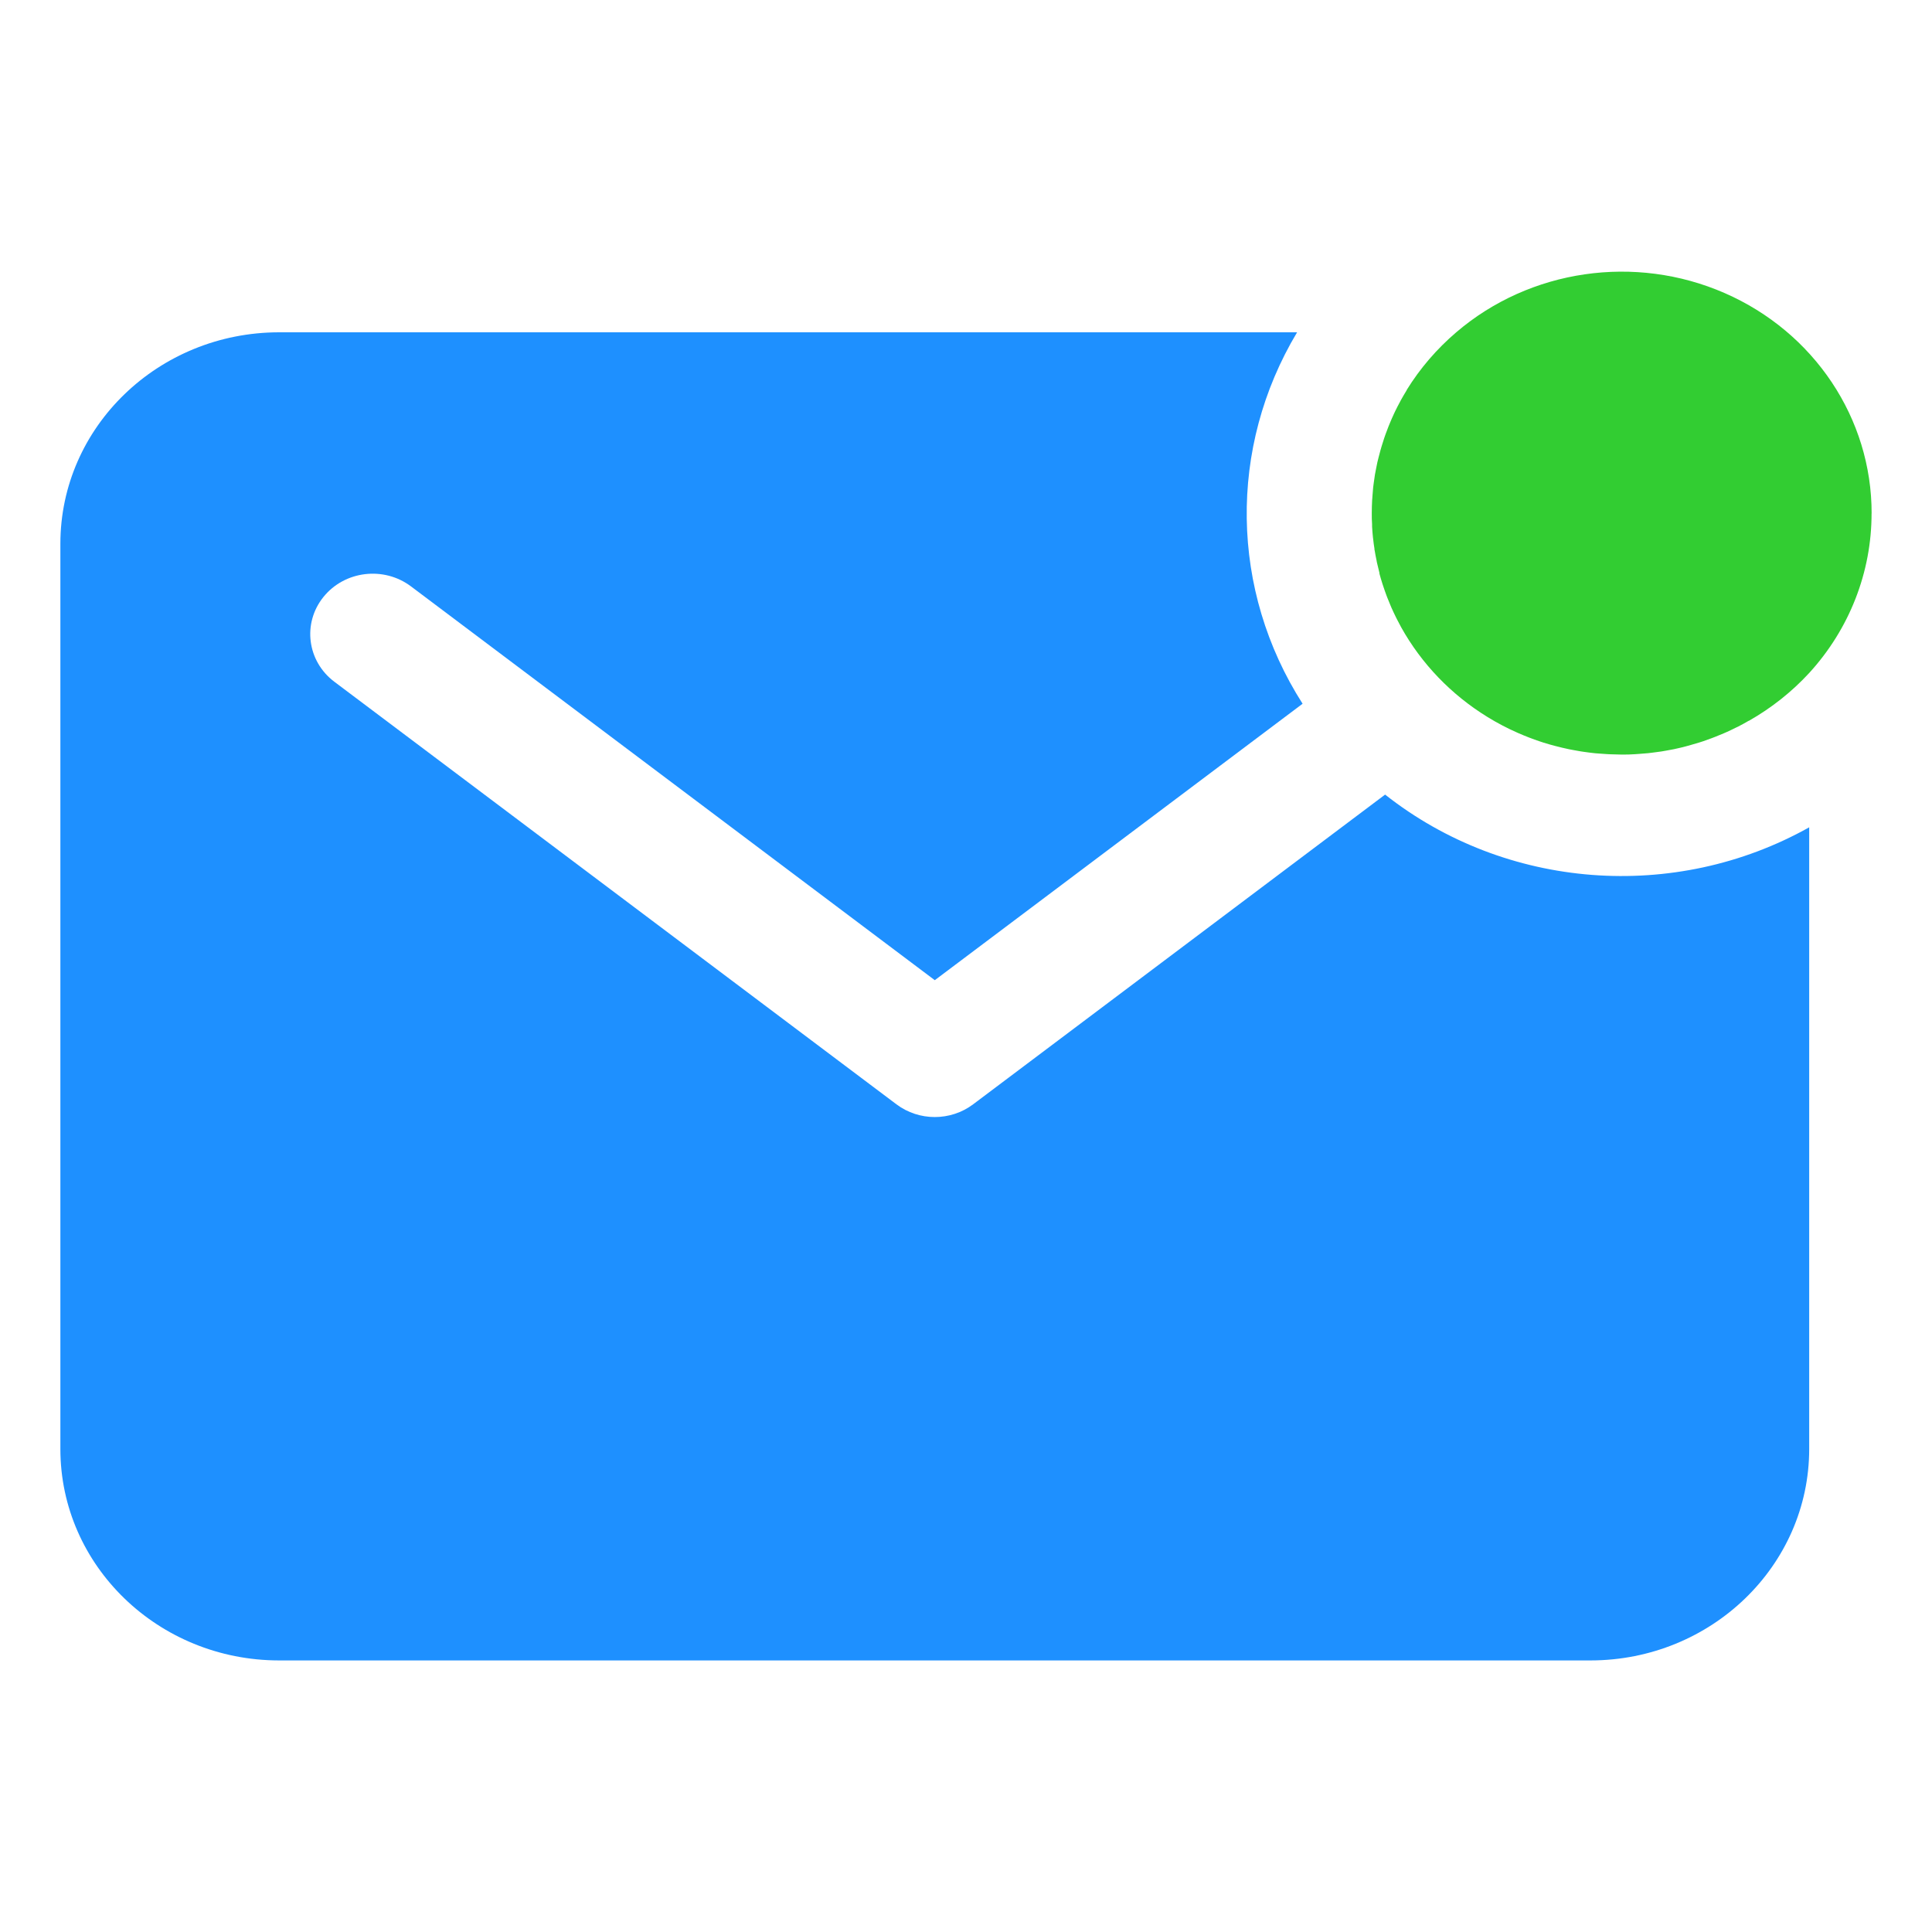
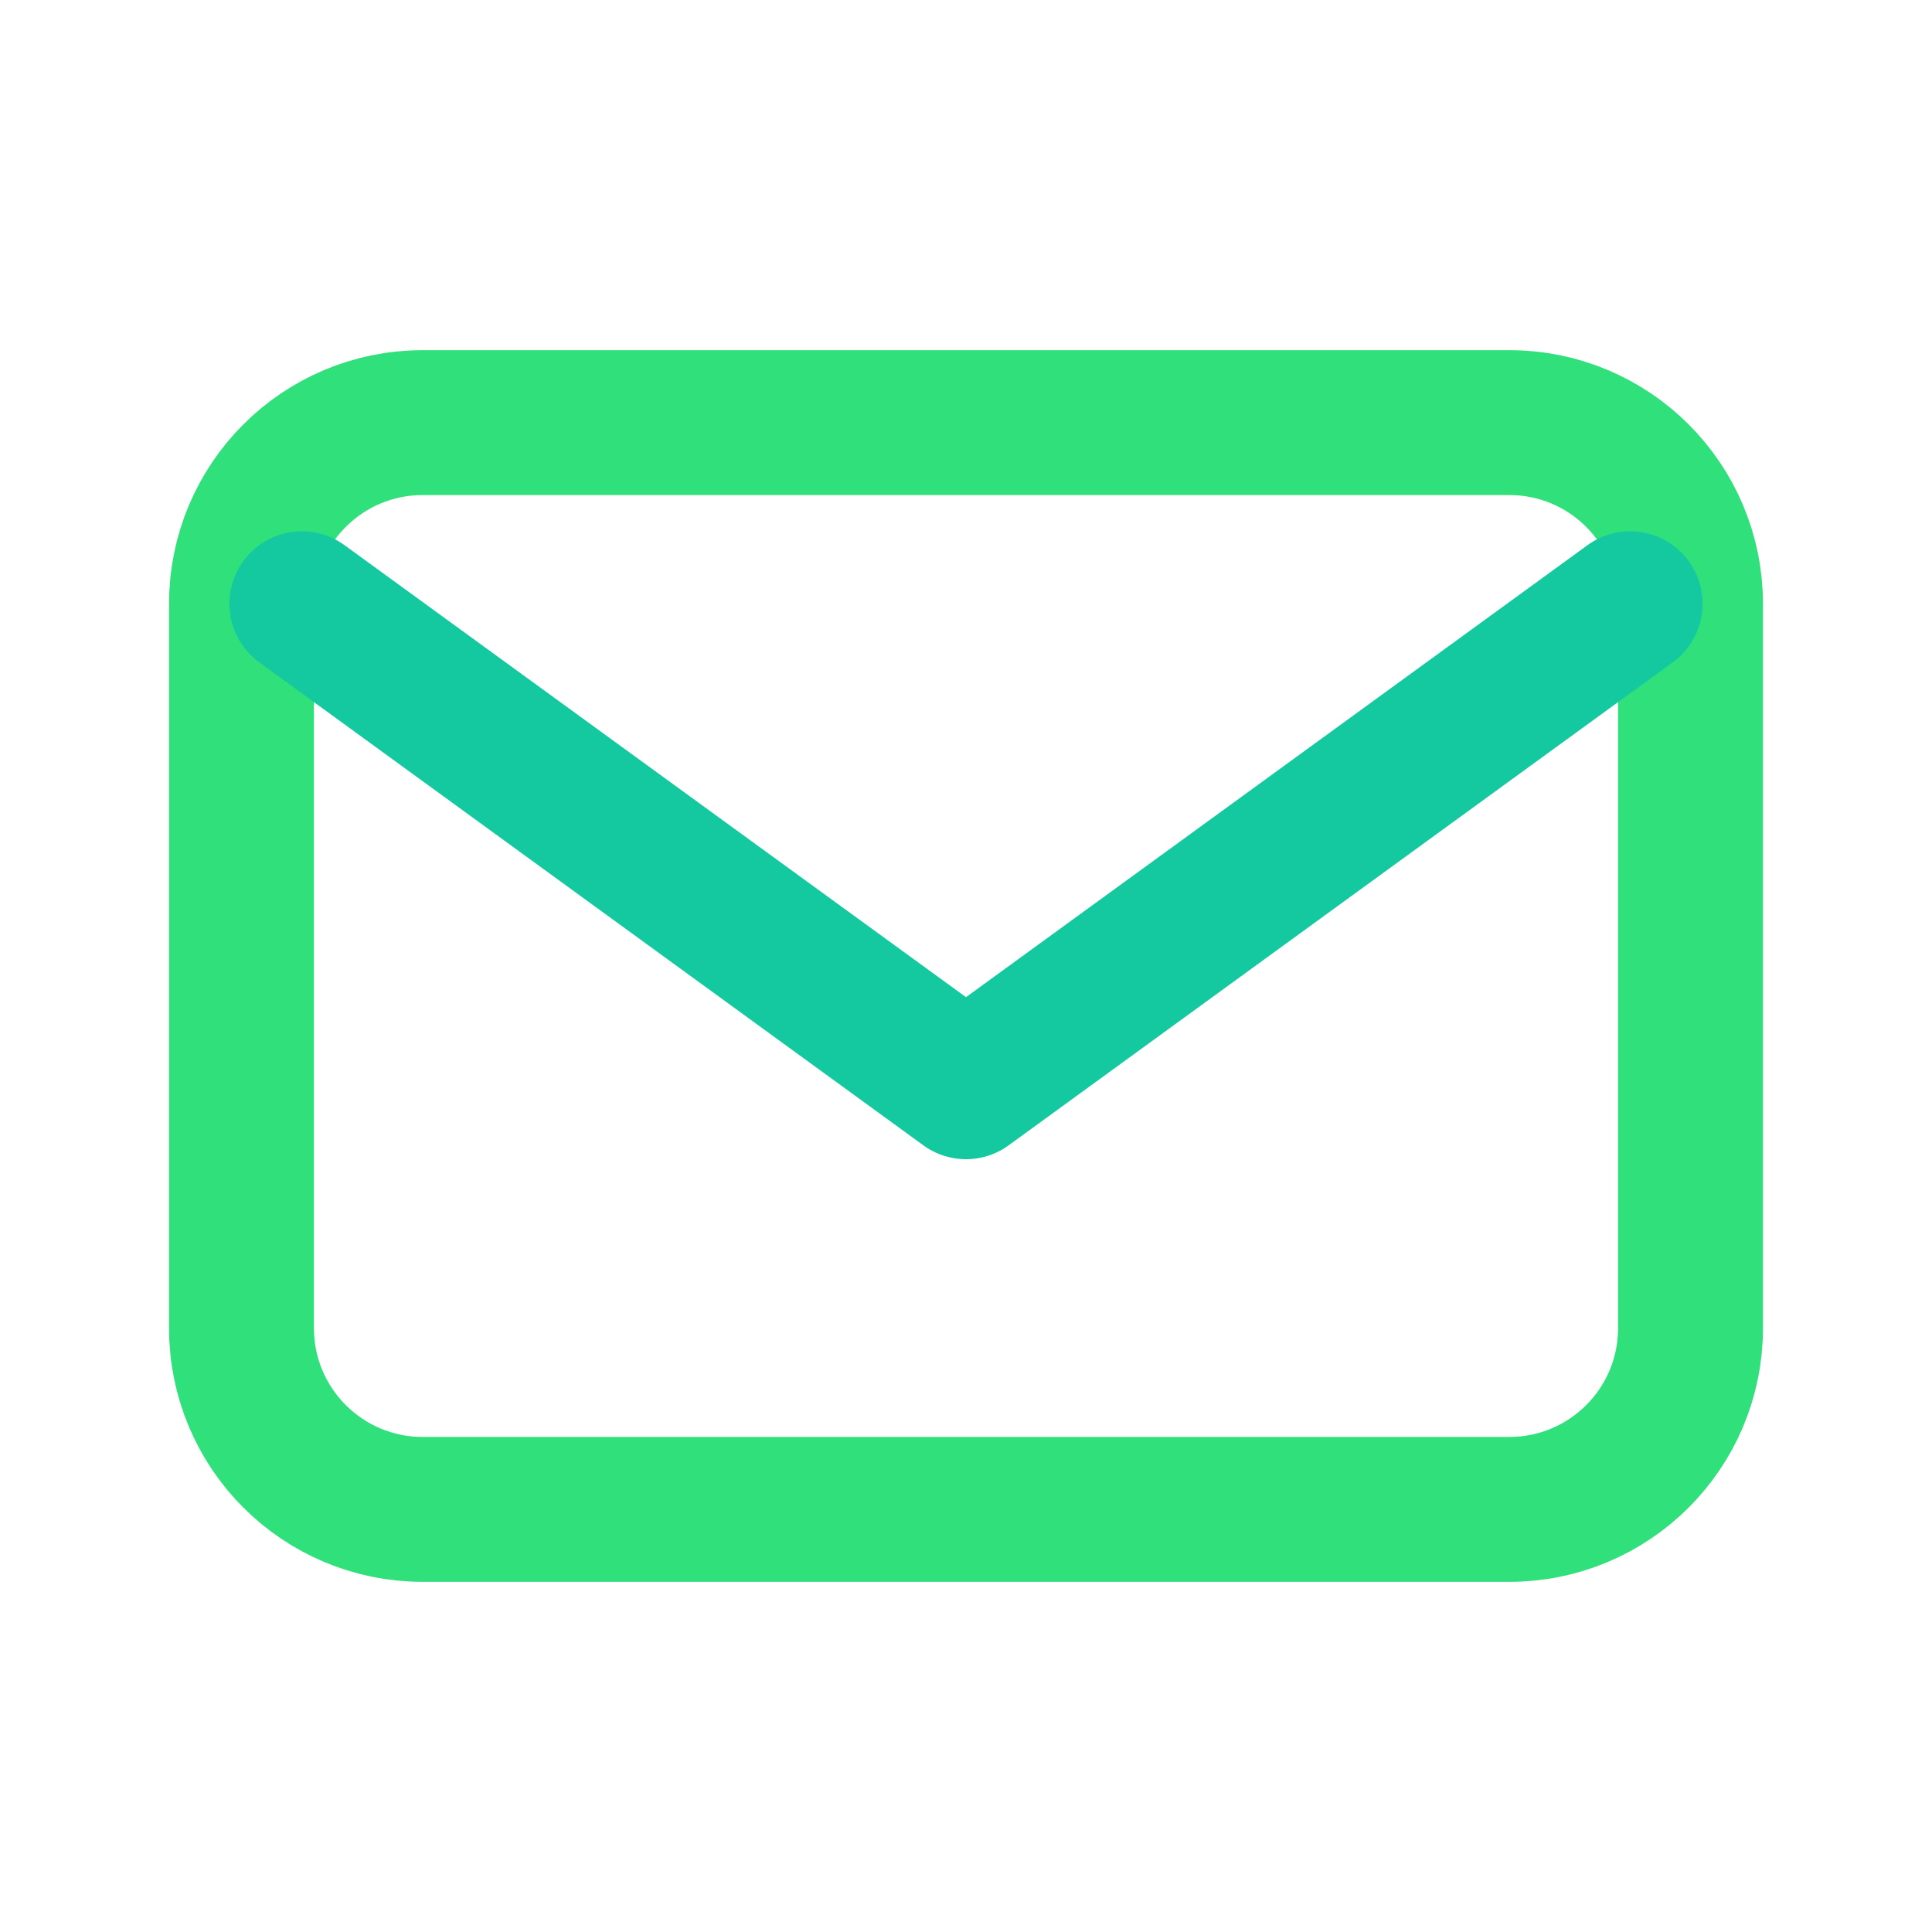
- <svg xmlns="http://www.w3.org/2000/svg" height="32" viewBox="0 0 32 32" width="32">
-   <g stroke-width=".064">
-     <path d="m31 8.505a4.138 4 0 0 0 -6.878-3.003 4.172 4.032 0 0 0 -.822.956v.004c-.035.056-.068.114-.1.171l-.016.031c-.027.049-.052.099-.077.15-.008.016-.015.031-.022.047-.021.046-.042.092-.061.139-.008.019-.016.039-.024.058-.017.044-.034.087-.05.132l-.023.066c-.014.042-.028.086-.041.129-.008.024-.015.048-.021.072-.012.042-.023.084-.033.125-.006.026-.013.051-.019.077-.009.042-.017.086-.025.125-.005.026-.01.052-.015.079-.007.044-.013.088-.019.132-.003.026-.007.051-.01.077-.005.048-.008.096-.012.145 0 .022-.004.045-.005.067-.004.071-.006.142-.006.215 0 .062 0 .125.005.184v.04q.005.088.014.176l.004.03c.006.053.012.106.021.157 0 .011 0 .022.004.032.009.057.02.113.032.169 0 .014.006.027.008.041.012.054.025.107.039.161v.012c.015.056.031.11.048.164l.014.042c.017.053.036.105.055.157.004.011.008.022.013.034.017.044.036.089.054.132.005.013.01.026.016.038.022.049.045.099.069.147l.021.042c.023.044.045.087.069.131a4.16 4.021 0 0 0 1.431 1.488 4.023 3.888 0 0 0 .493.259l.025.011q.172.075.351.135l.061.02.097.029c.029.009.058.016.088.024l.124.031.112.025.074.014.118.021.061.009c.058.008.117.016.176.022l.05.004c.047.004.095.007.143.01l.056.003c.065 0 .125.005.189.005.075 0 .149 0 .222-.006l.07-.005c.05-.004.1-.007.15-.012l.081-.01c.045-.006.091-.011.136-.018l.081-.014c.044-.007.089-.016.129-.024l.08-.018c.044-.01.088-.02.129-.032.025-.006.05-.013.075-.021.045-.013.089-.026.133-.039l.069-.022c.046-.016.091-.032.136-.049l.06-.023c.048-.019.096-.039.144-.059l.048-.021c.052-.024.104-.048.155-.074l.032-.015c.059-.031.119-.062.177-.097h.004a4.172 4.032 0 0 0 .998-.791 4.126 3.988 0 0 0 1.034-2.645z" fill="#32cd32" />
-     <path d="m22.943 13.16-6.825 5.131a1.034 1 0 0 1 -1.27 0l-9.31-6.999a1.034 1 0 1 1 1.27-1.579l8.675 6.522 6.092-4.579a6.198 5.991 0 0 1 -.091-6.152h-16.863a3.625 3.503 0 0 0 -3.621 3.5v14.998a3.625 3.503 0 0 0 3.621 3.5h21.724a3.625 3.503 0 0 0 3.621-3.5v-10.299a6.197 5.99 0 0 1 -7.023-.541z" fill="#1e90ff" />
+ <svg xmlns="http://www.w3.org/2000/svg" width="32" height="32" viewBox="0 0 32 32">
+   <g fill="none" stroke-width="2.4" stroke-linecap="round" stroke-linejoin="round">
+     <rect x="4" y="7" width="24" height="18" rx="3" stroke="#2fe07b" />
+     <path d="M5 10l11 8 11-8" stroke="#14c9a0" />
  </g>
</svg>
